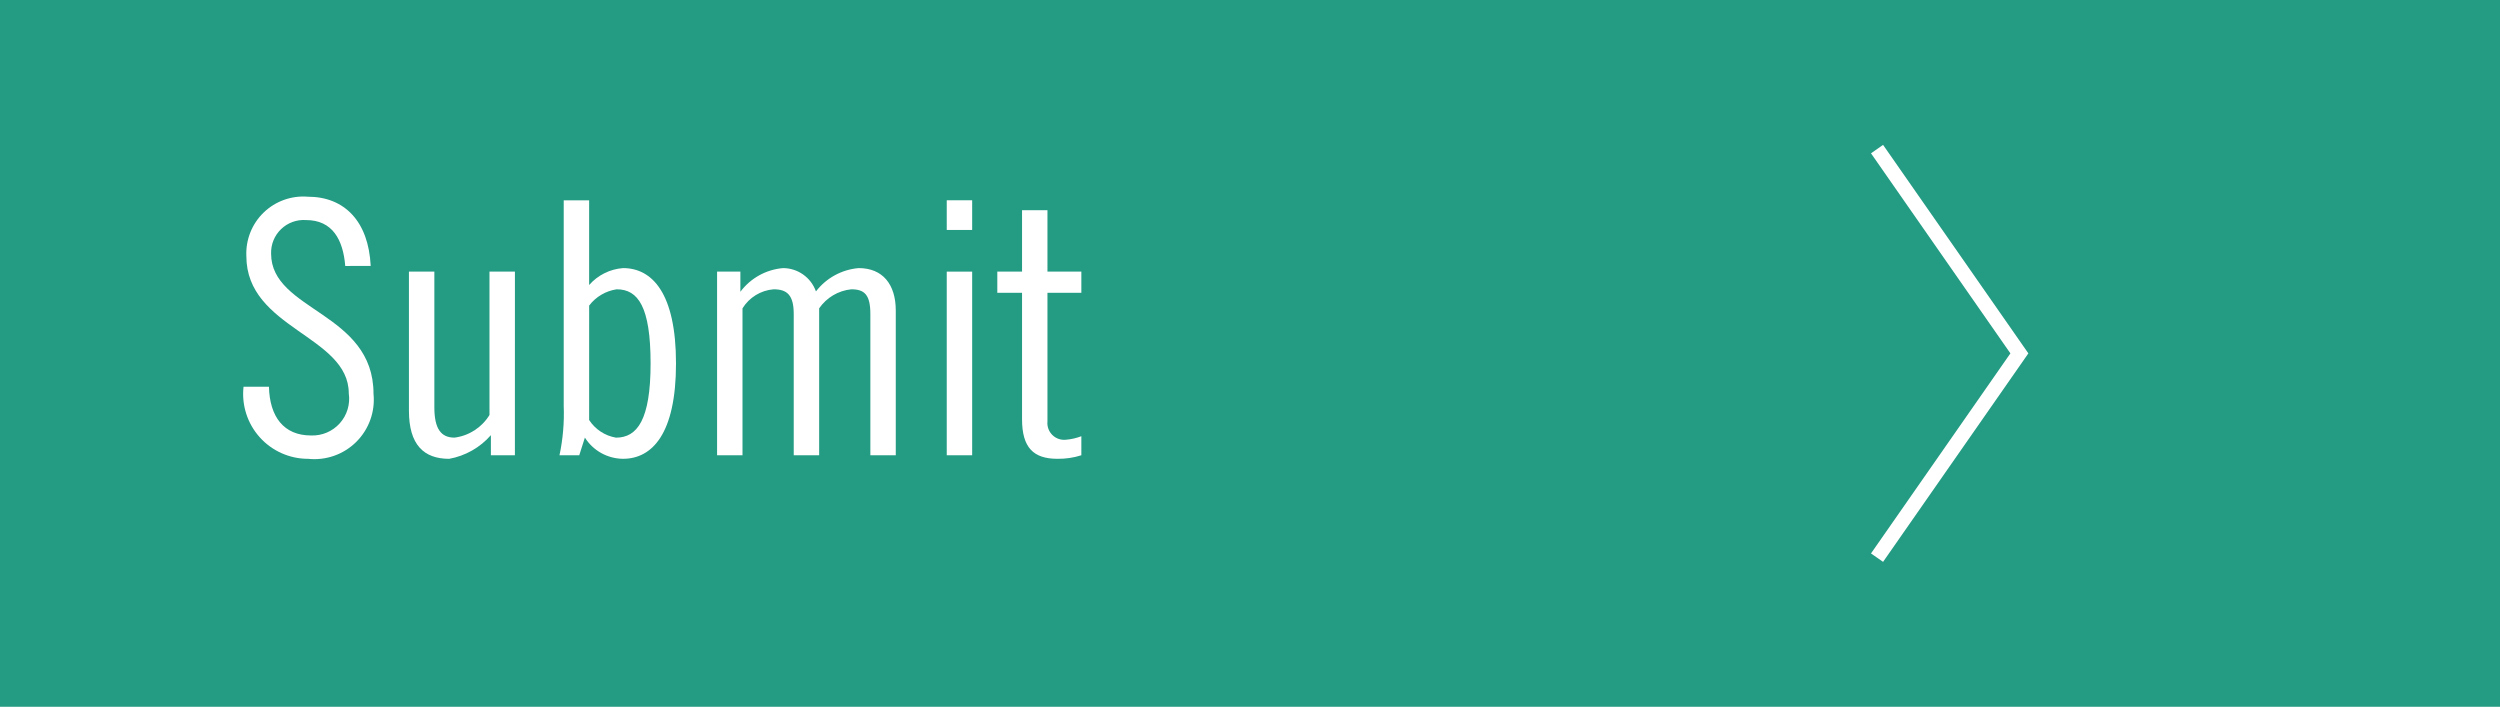
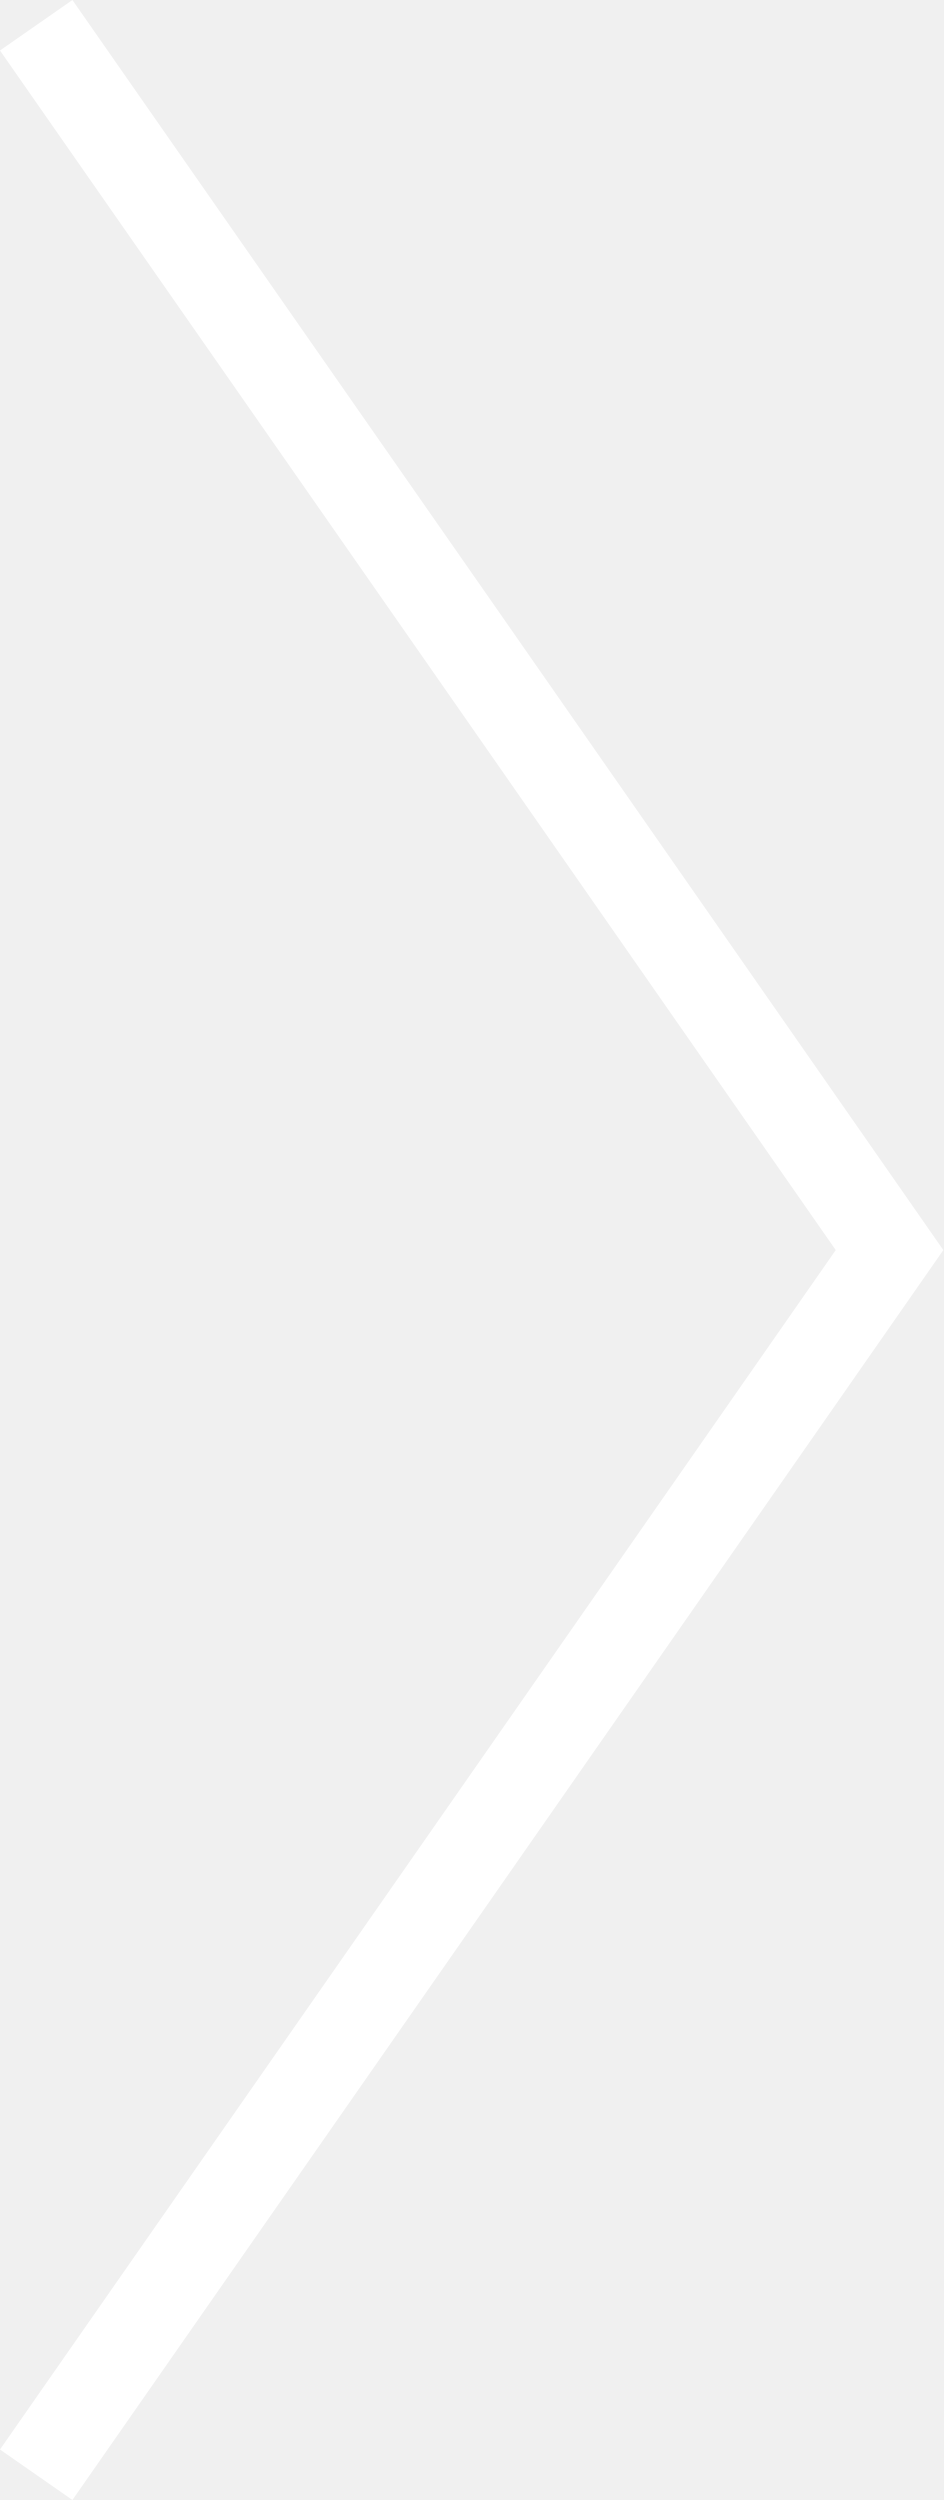
- <svg xmlns="http://www.w3.org/2000/svg" viewBox="0 0 84.896 24">
+ <svg xmlns="http://www.w3.org/2000/svg" viewBox="0 0 5.343 14.159">
  <defs>
-     <style>.cls-1{fill:#249c84;}.cls-2{fill:#fff;}</style>
+     <style>.cls-1{fill:none;stroke:#fff;stroke-miterlimit:10;stroke-width:0.5px;}</style>
  </defs>
  <g id="Layer_2" data-name="Layer 2">
    <g id="artwork">
-       <rect class="cls-1" width="84.896" height="24" />
-       <path class="cls-2" d="M11.724,9.032c-.072-.888-.432-1.559-1.331-1.559A1.109,1.109,0,0,0,9.206,8.612c0,1.955,3.478,1.98,3.478,4.762a2.018,2.018,0,0,1-2.219,2.207A2.204,2.204,0,0,1,8.27,13.133h.863c.024,1.02.504,1.655,1.428,1.655a1.247,1.247,0,0,0,1.283-1.427c0-1.967-3.478-2.195-3.478-4.666a1.934,1.934,0,0,1,2.087-2.015c1.248,0,2.063.84,2.135,2.351Z" />
-       <path class="cls-2" d="M17.485,15.461H16.67v-.684a2.467,2.467,0,0,1-1.416.804c-.863,0-1.367-.479-1.367-1.631V9.224H14.75V13.83c0,.72.217,1.031.685,1.031a1.636,1.636,0,0,0,1.187-.768V9.224h.864Z" />
-       <path class="cls-2" d="M19.67,15.461h-.671a6.799,6.799,0,0,0,.144-1.679v-6.98h.863V9.679a1.7,1.7,0,0,1,1.151-.575c.983,0,1.799.84,1.799,3.238s-.815,3.238-1.799,3.238a1.546,1.546,0,0,1-1.295-.72Zm.336-1.199a1.355,1.355,0,0,0,.912.6c.719,0,1.175-.6,1.175-2.519s-.42-2.519-1.151-2.519a1.438,1.438,0,0,0-.935.552Z" />
-       <path class="cls-2" d="M24.351,15.461V9.224h.791V9.908a2.021,2.021,0,0,1,1.451-.804,1.19,1.19,0,0,1,1.115.792,2.049,2.049,0,0,1,1.451-.792c.815,0,1.26.552,1.26,1.44v4.917h-.863V10.664c0-.648-.192-.84-.648-.84a1.51,1.51,0,0,0-1.091.647v4.989h-.863V10.664c0-.648-.229-.84-.685-.84a1.372,1.372,0,0,0-1.055.647v4.989Z" />
-       <path class="cls-2" d="M32.15,6.801h.863V7.809H32.15Zm0,2.423h.863v6.236H32.15Z" />
-       <path class="cls-2" d="M33.867,9.224h.84V7.137H35.57V9.224h1.151v.72H35.57v4.365a.569.569,0,0,0,.624.624,1.881,1.881,0,0,0,.527-.12v.647a2.537,2.537,0,0,1-.815.12c-.815,0-1.199-.384-1.199-1.344V9.944h-.84Z" />
-       <polygon class="cls-2" points="63.946 19.08 63.536 18.794 68.27 12 63.536 5.206 63.946 4.92 68.88 12 63.946 19.08" />
+       <polyline class="cls-1" points="0.205 0.143 2.622 3.611 5.038 7.08 2.622 10.548 0.205 14.016" />
    </g>
  </g>
</svg>
